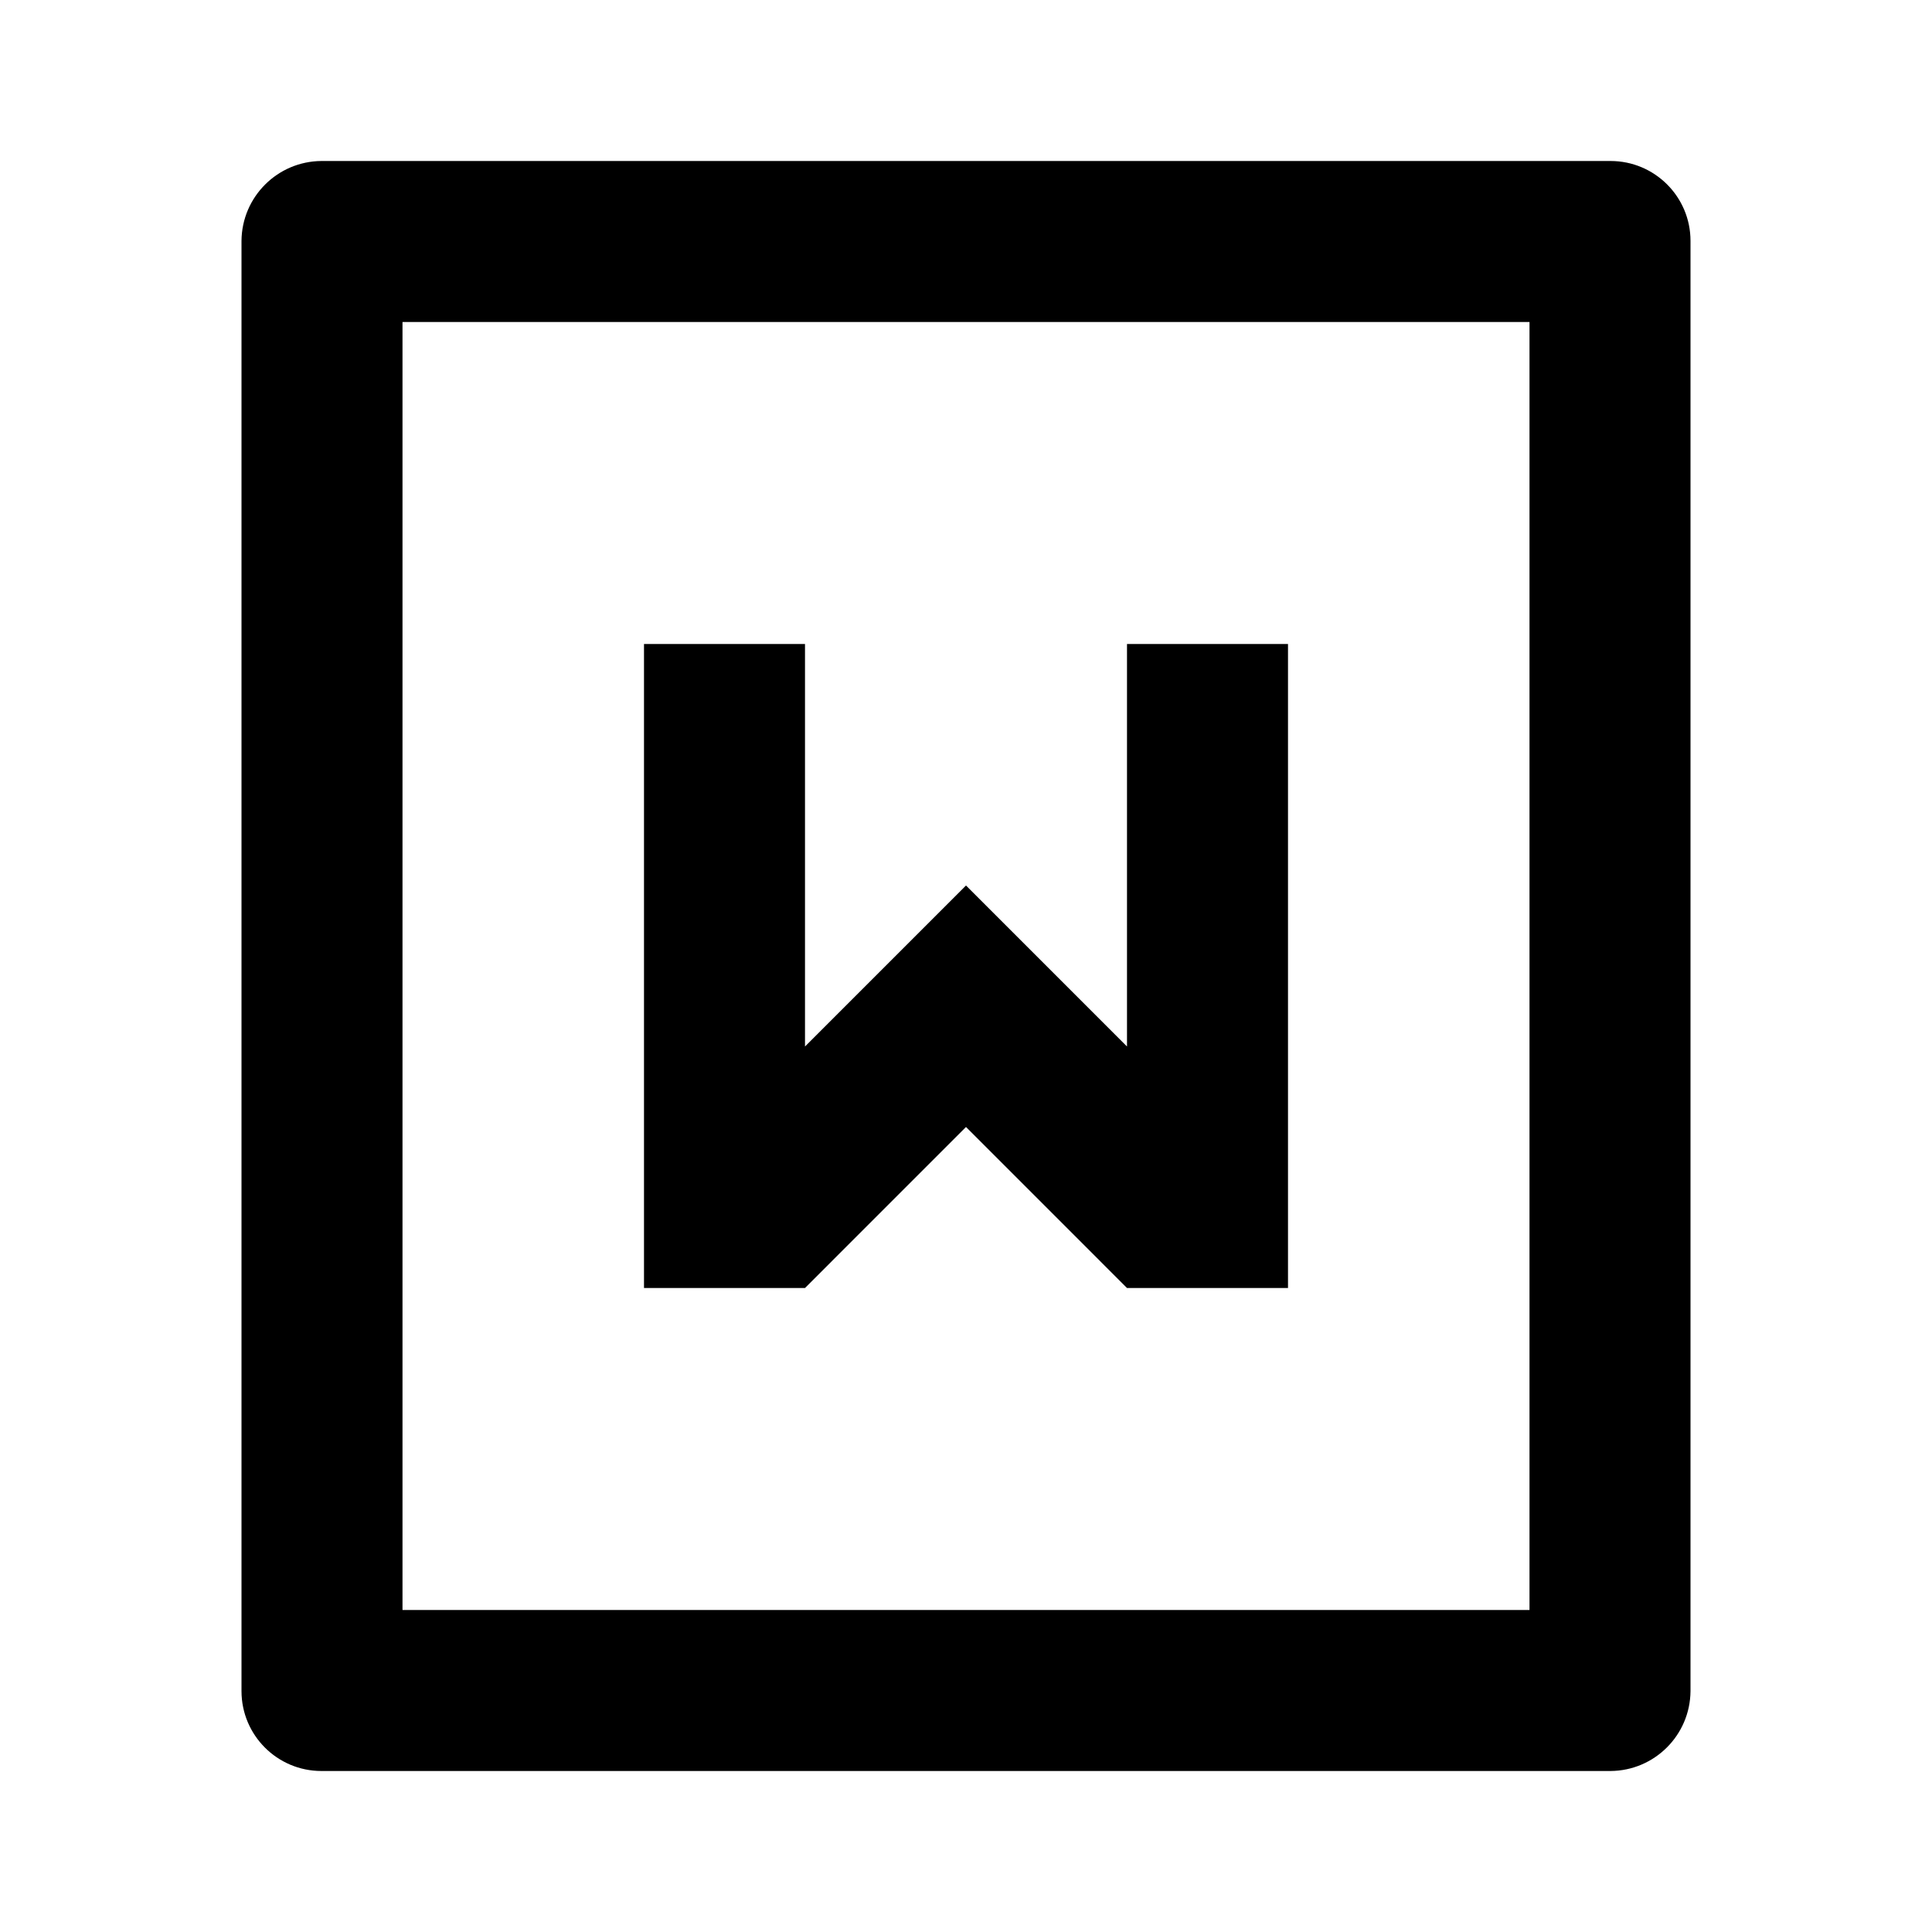
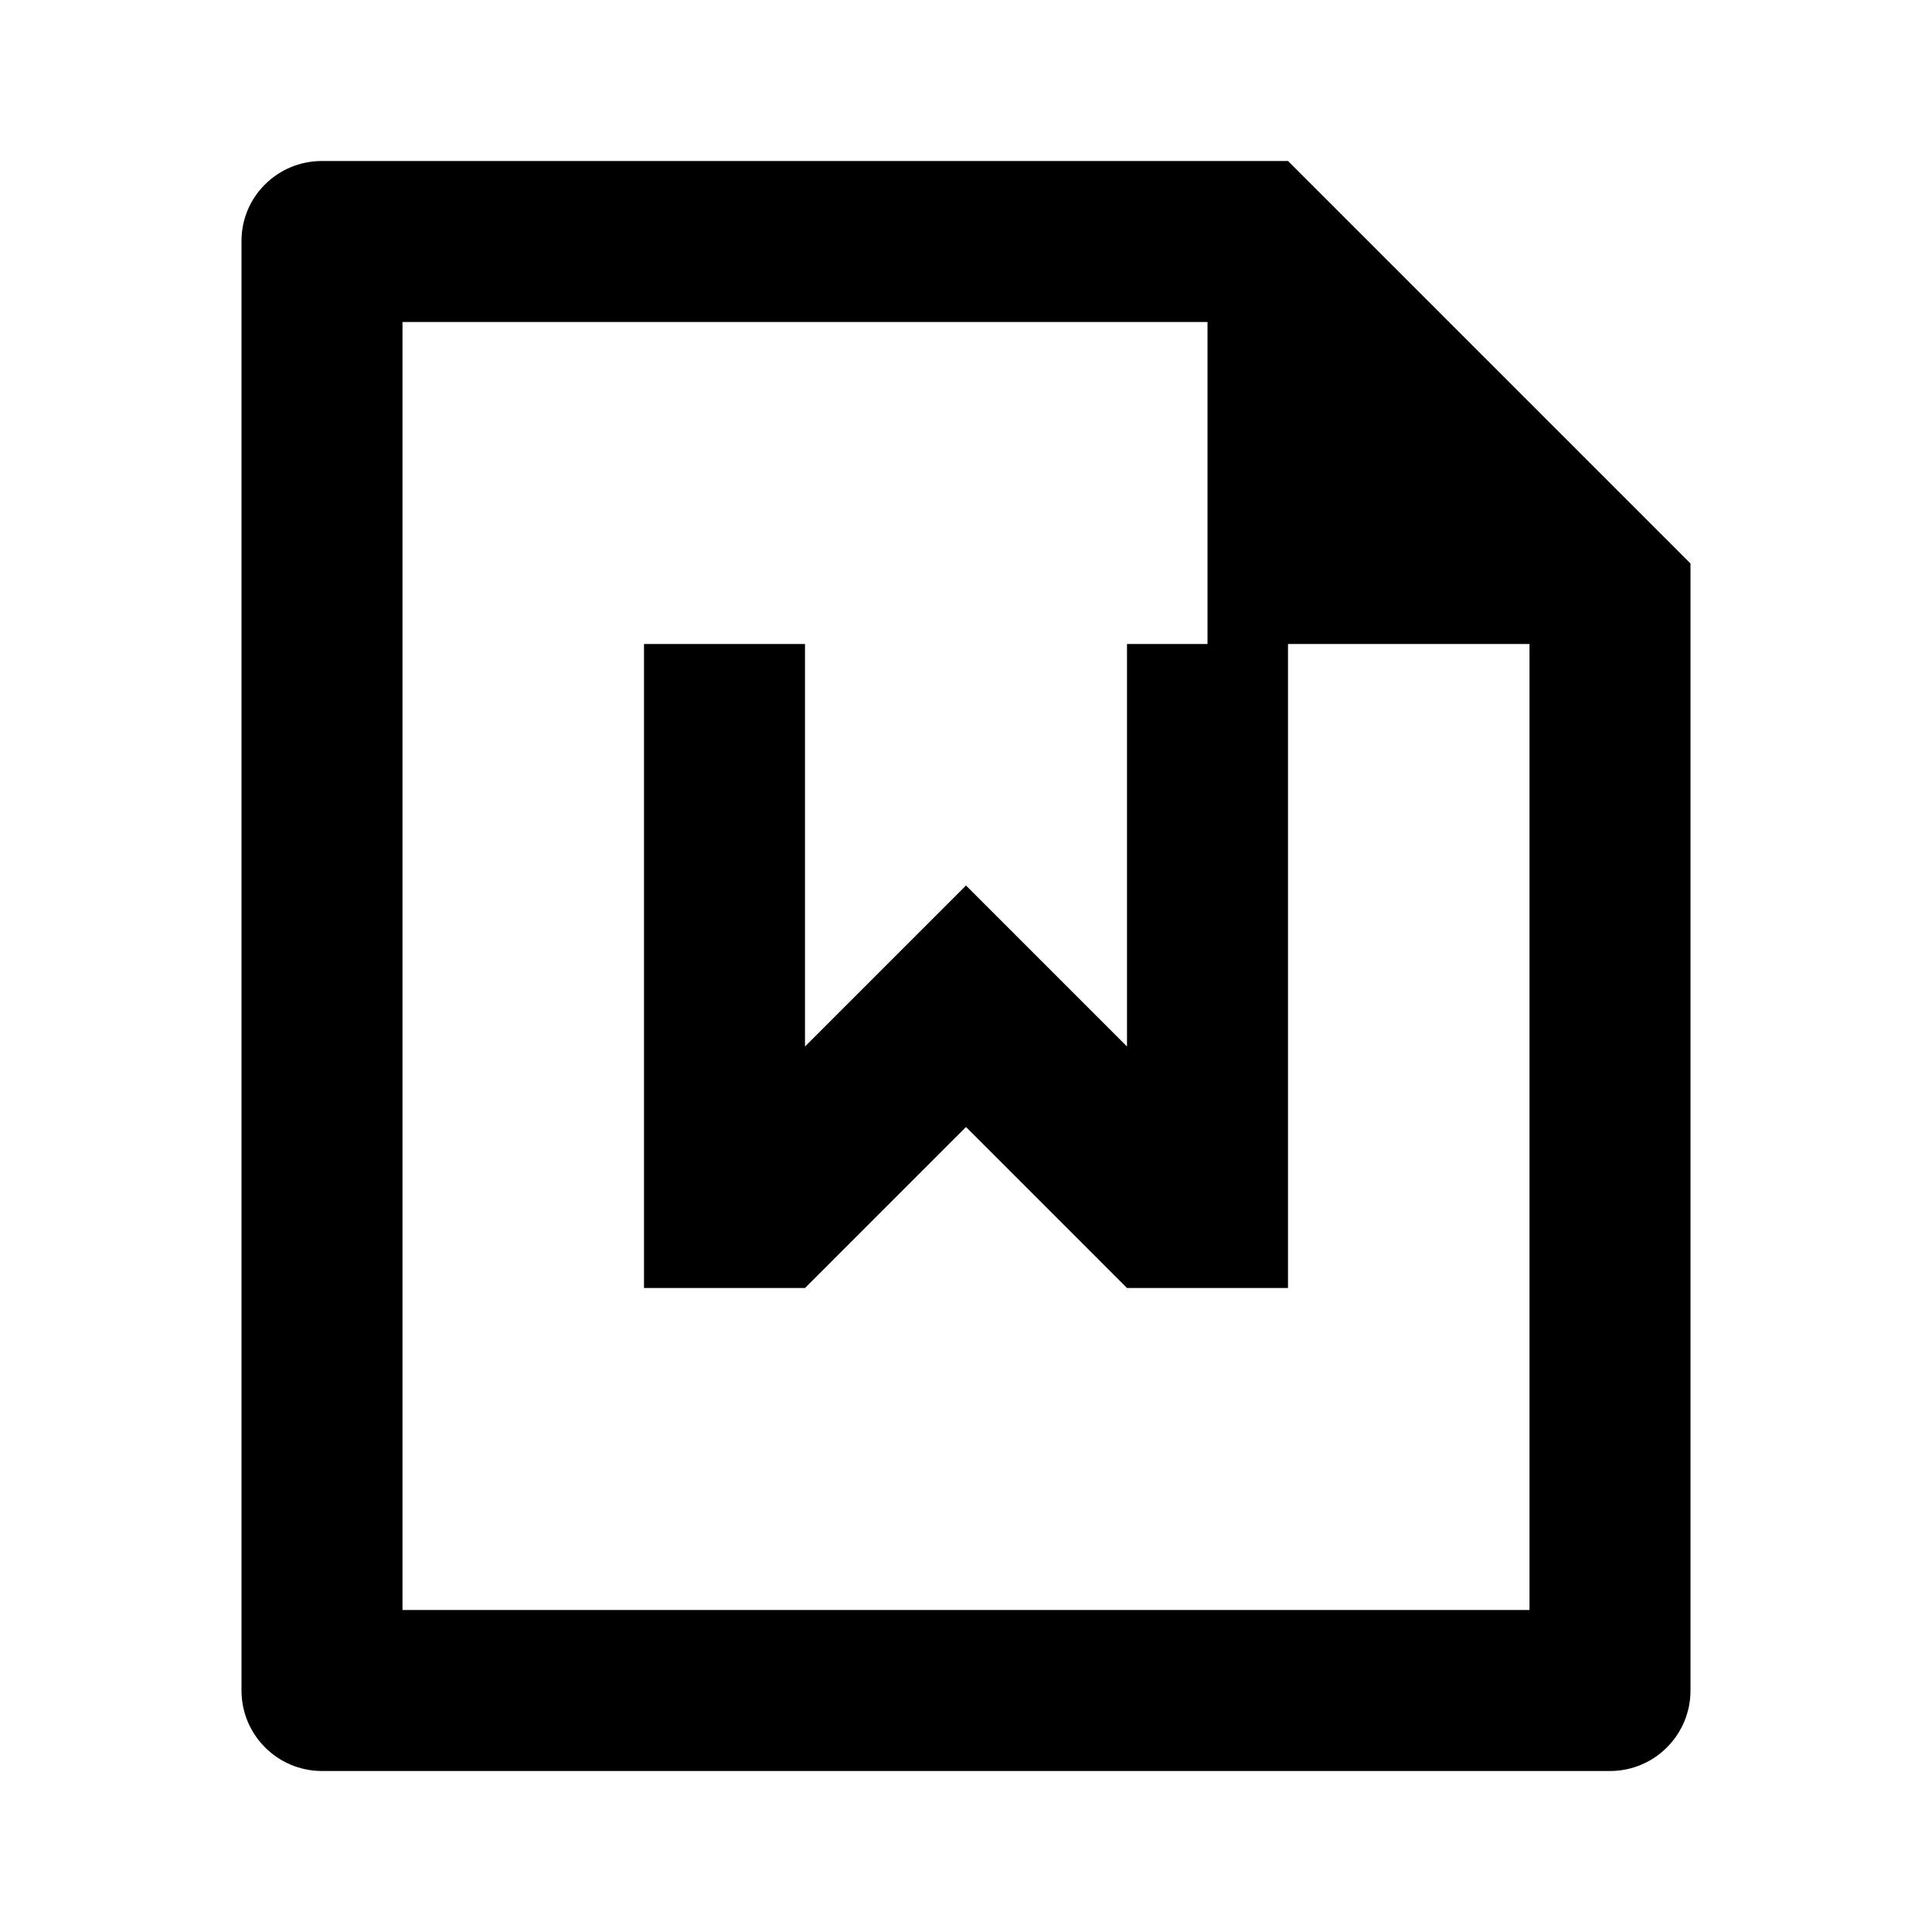
<svg xmlns="http://www.w3.org/2000/svg" viewBox="0 0 24 24">
  <g>
    <path fill="none" d="M0 0h24v24H0z" />
-     <path d="M21 2.992v18.016a1 1 0 0 1-.993.992H3.993A.993.993 0 0 1 3 21.008V2.992A1 1 0 0 1 3.993 2h16.014c.548 0 .993.444.993.992zM19 4H5v16h14V4zm-5 4h2v8h-2l-2-2-2 2H8V8h2v5l2-2 2 2V8z" />
+     <path fill="#000" fill-rule="nonzero" d="M14 8h2v8h-2l-2-2-2 2H8V8h2v5l2-2 2 2V8zm1-4H5v16h14V8h-4V4zM3 2.992C3 2.444 3.447 2 3.999 2H16l5 5v13.993A1 1 0 0 1 20.007 22H3.993A1 1 0 0 1 3 21.008V2.992z" />
  </g>
</svg>
